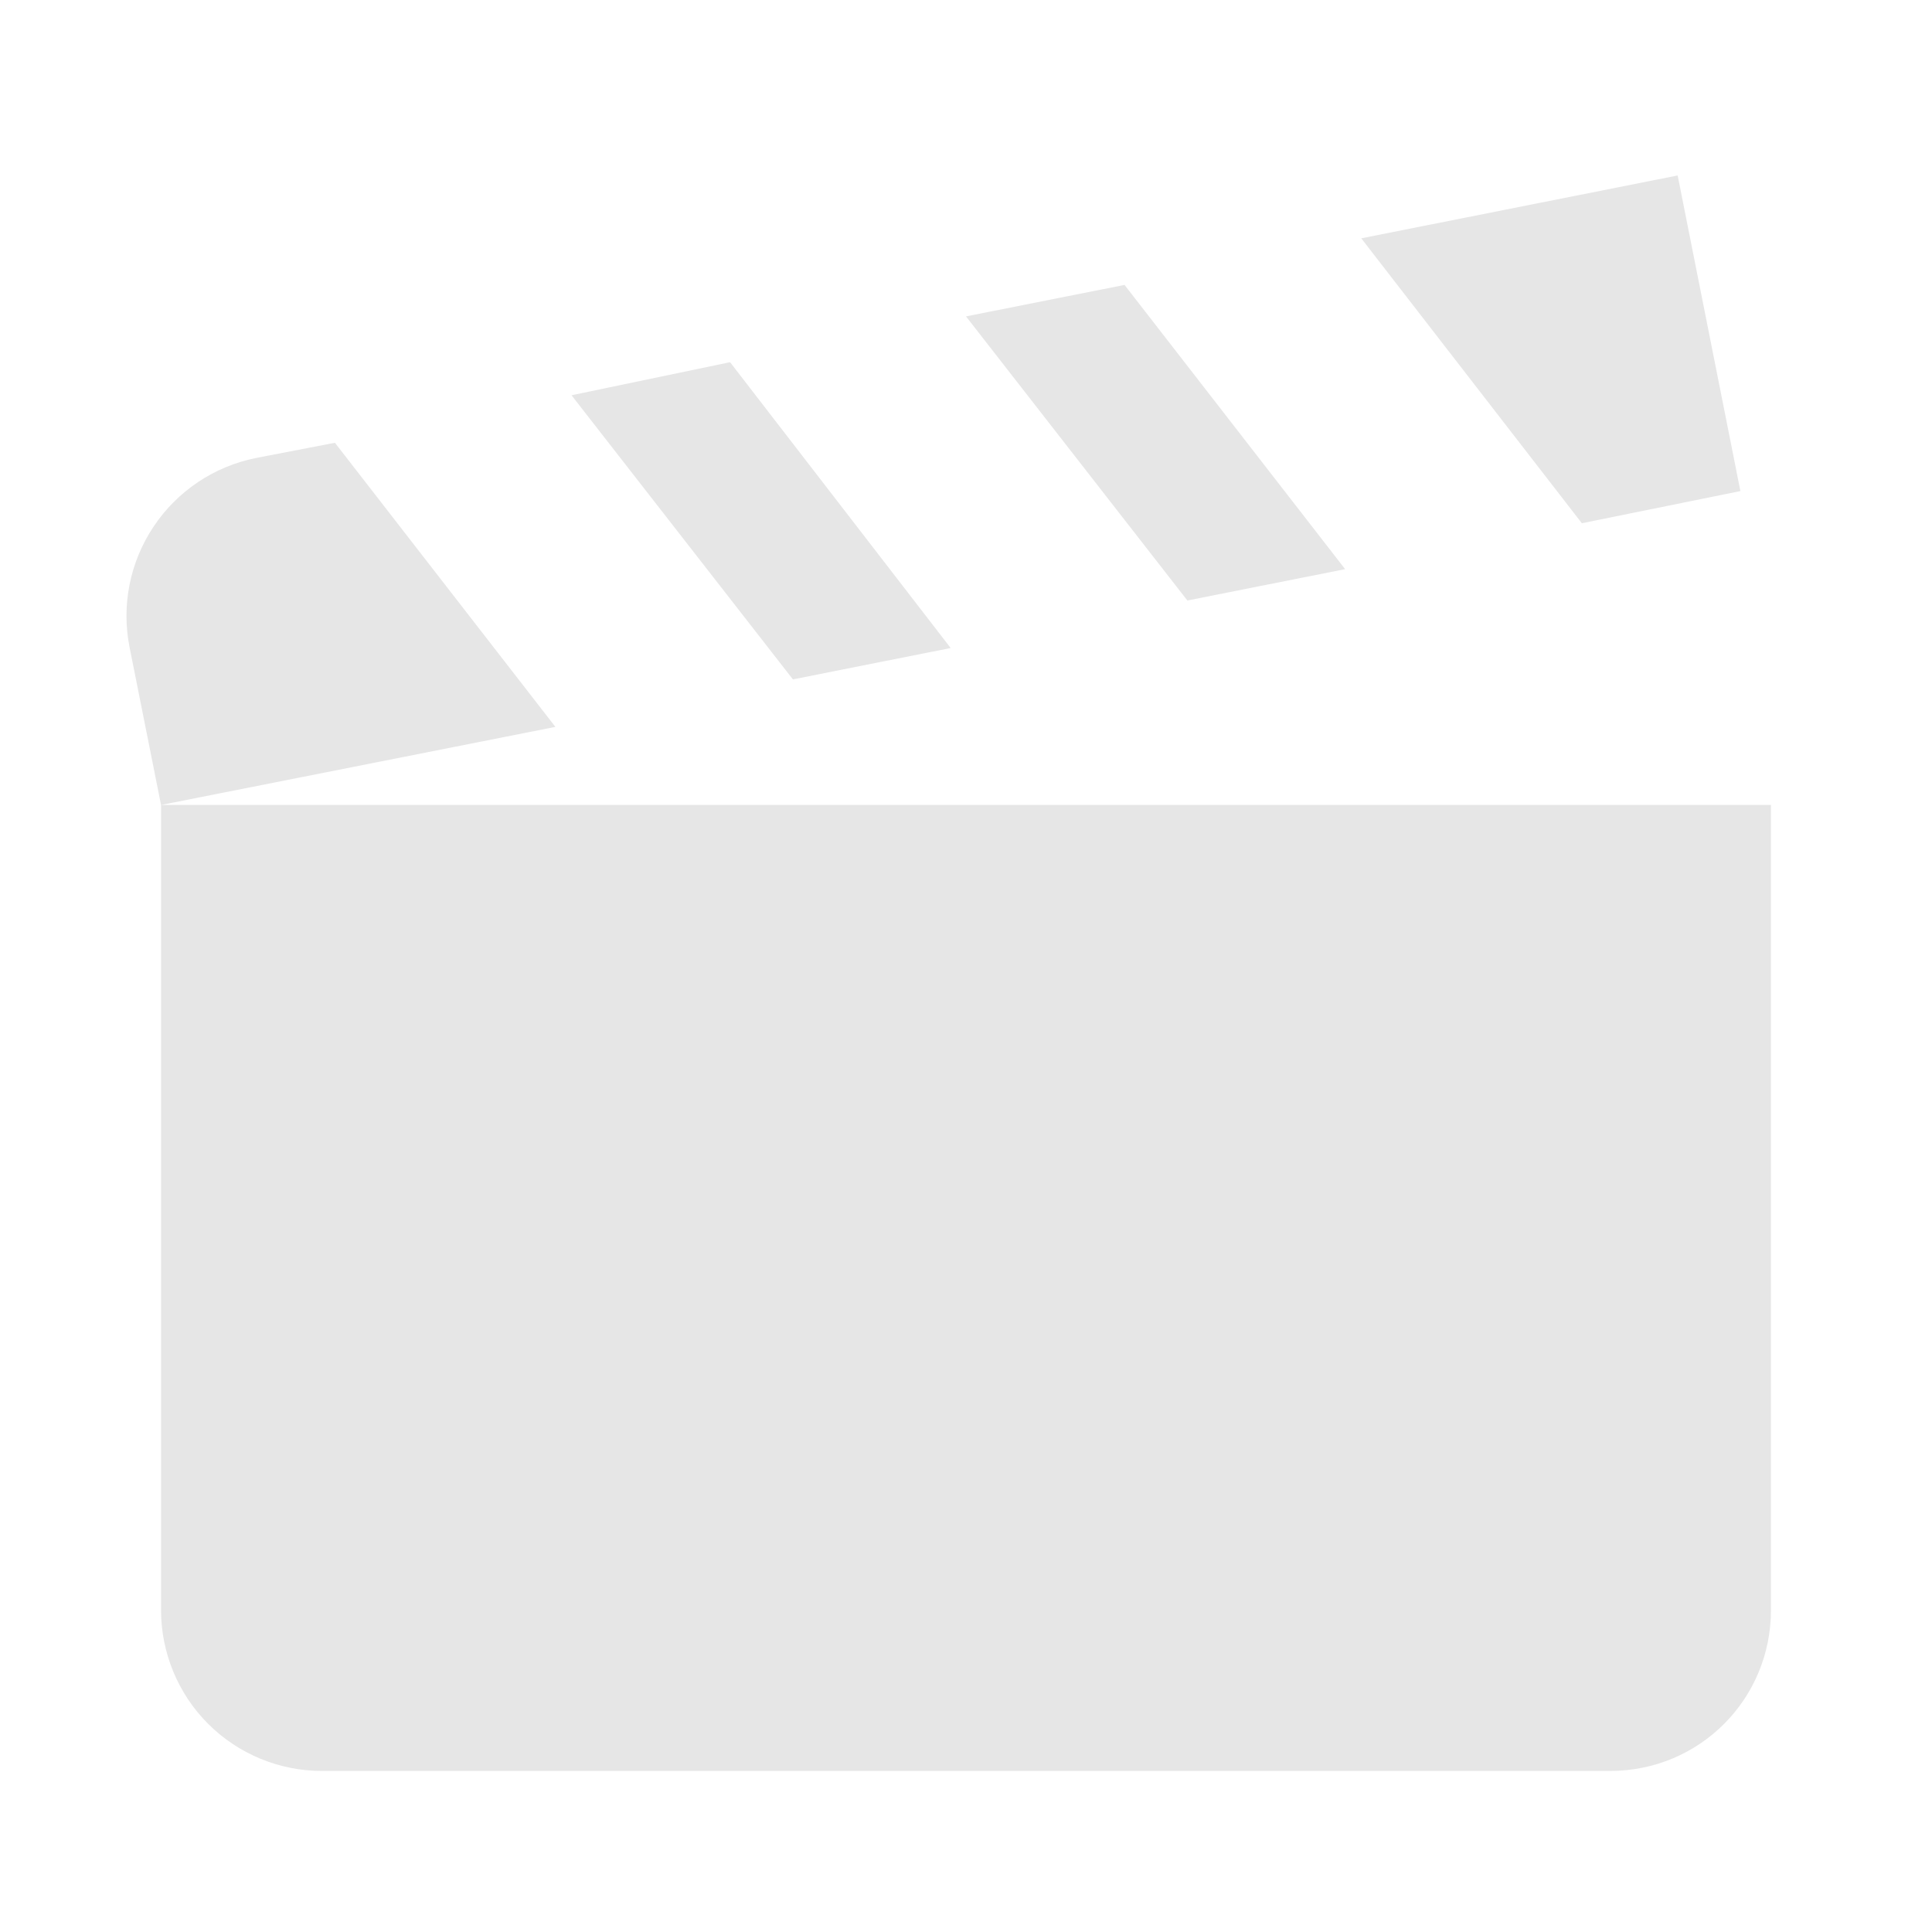
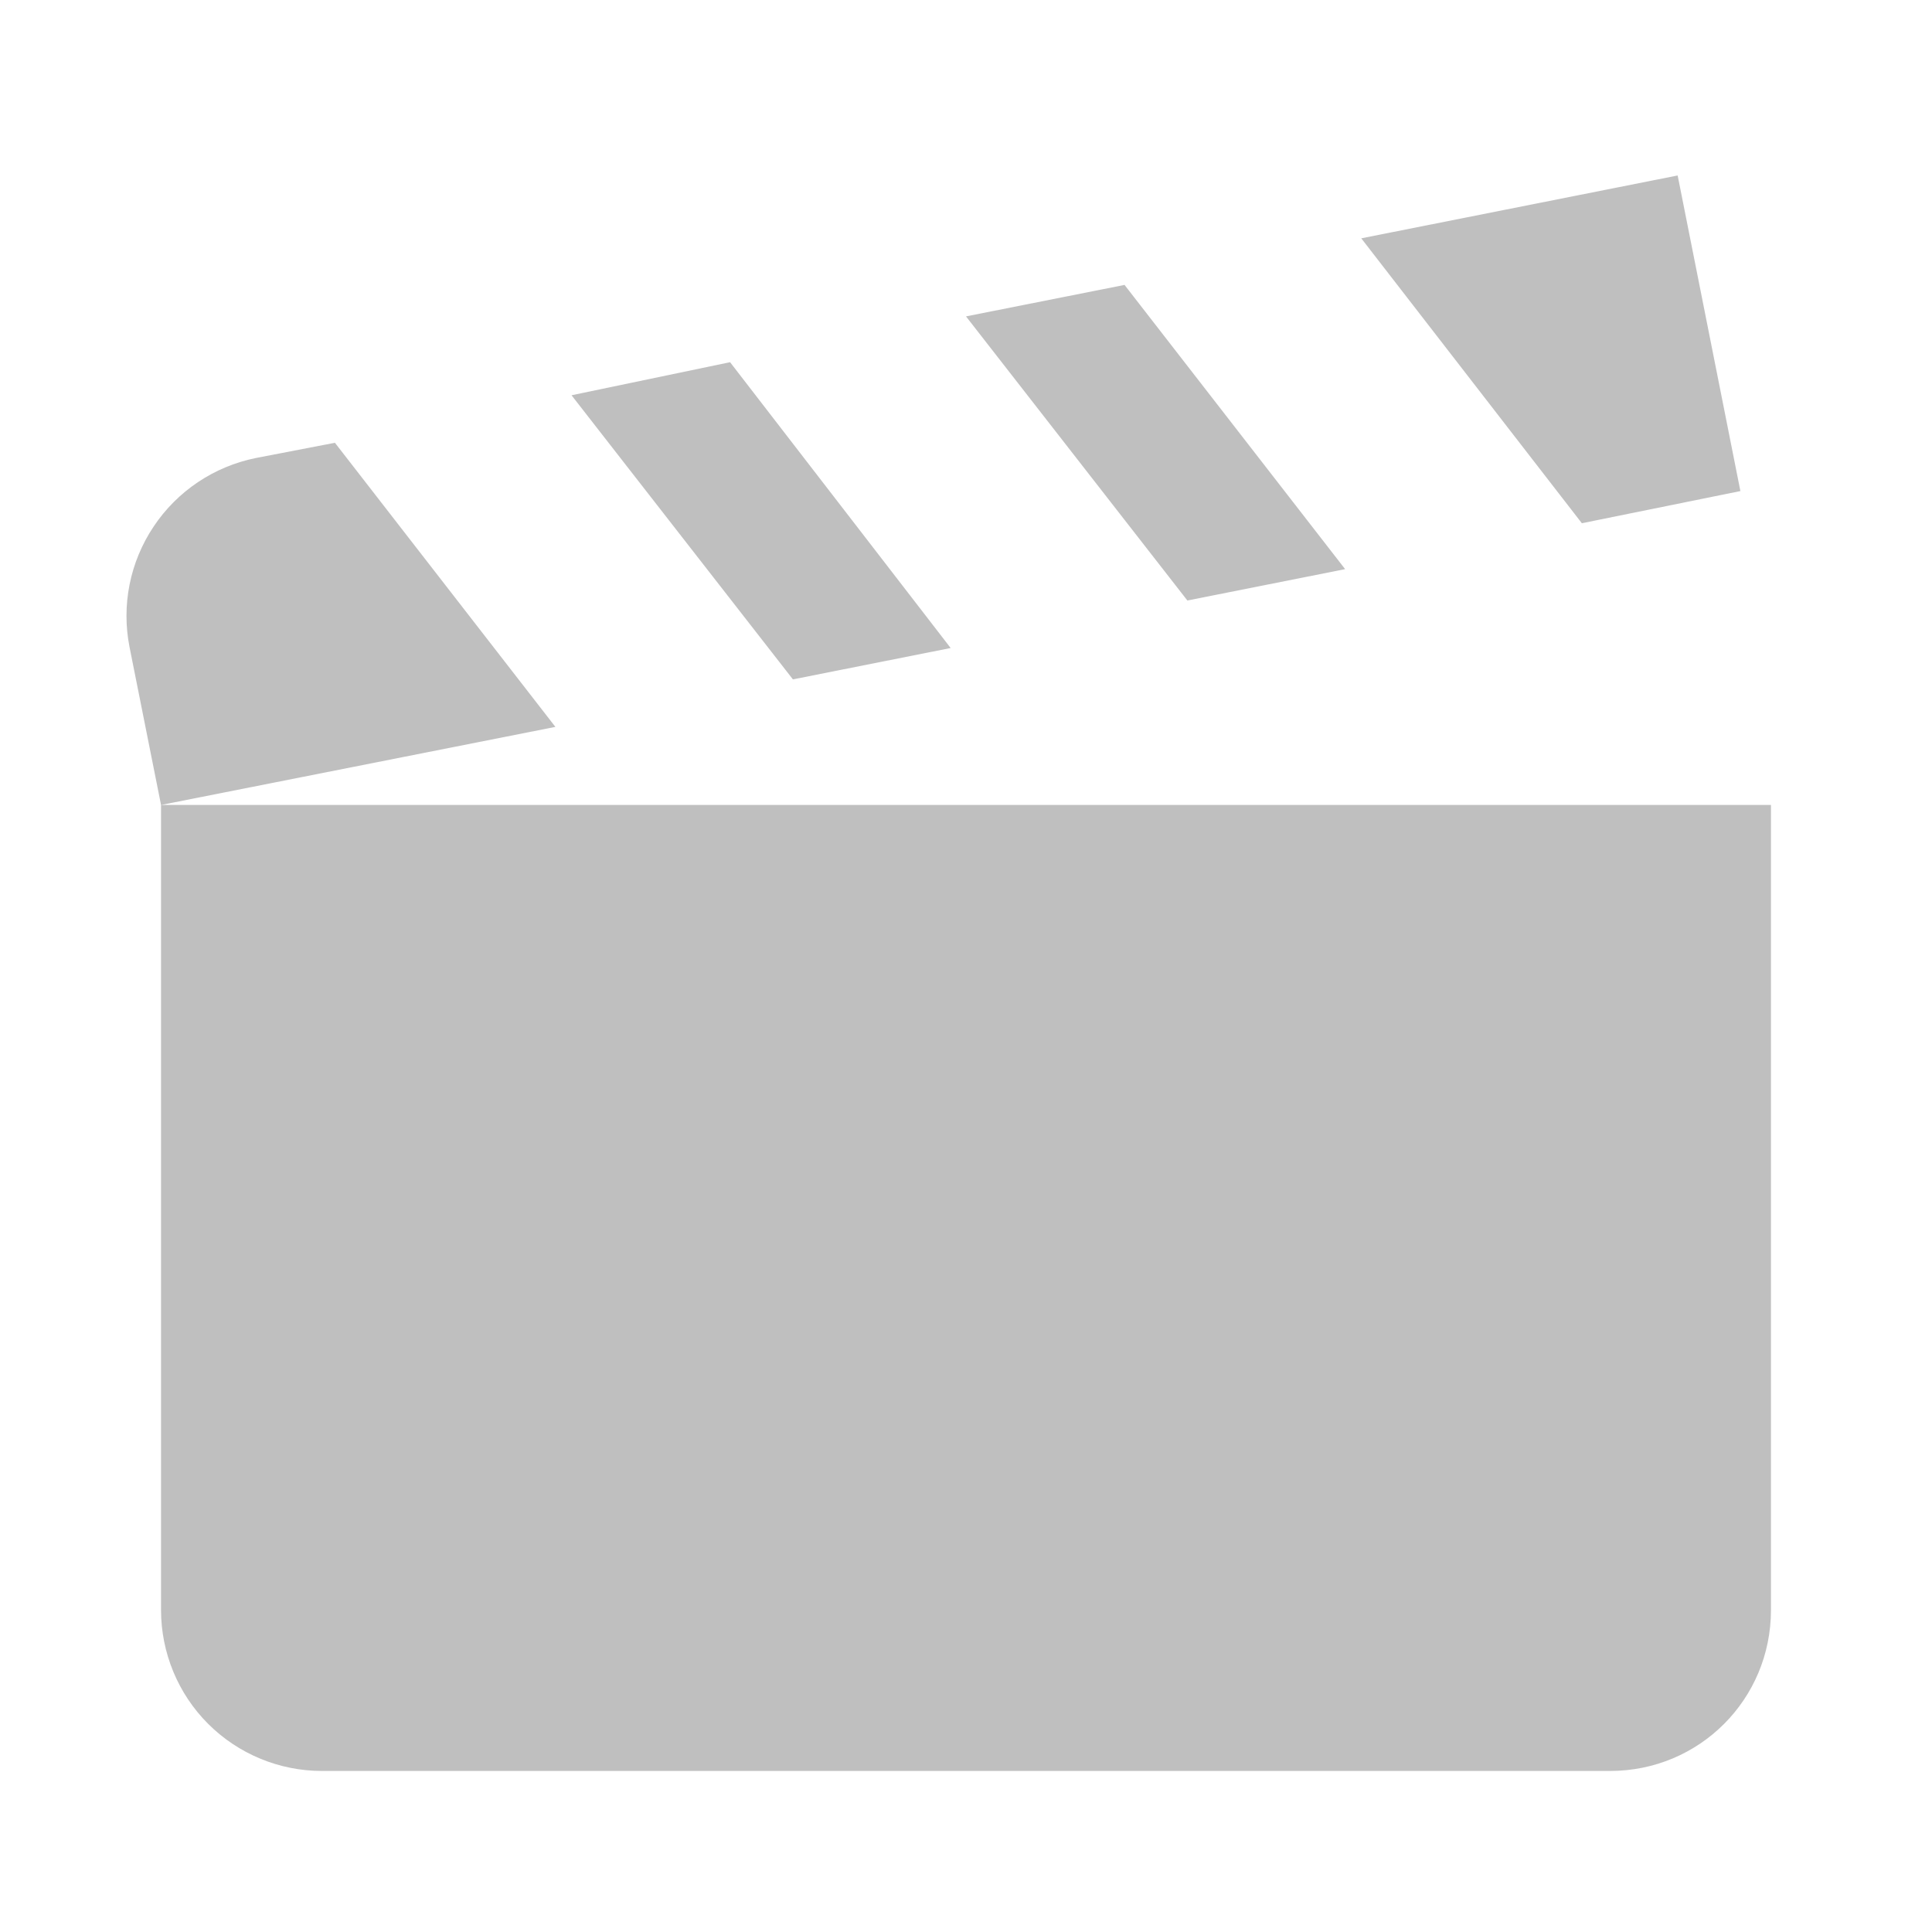
<svg xmlns="http://www.w3.org/2000/svg" width="17" height="17" viewBox="0 0 17 17" fill="none">
-   <g id="mdi:film-open">
-     <path id="Vector" d="M14.762 1.544L11.978 2.097L13.919 4.604L15.314 4.321L14.762 1.544ZM9.895 2.507L8.5 2.784L10.448 5.284L11.836 5.008L9.895 2.507ZM6.424 3.187L5.029 3.478L6.977 5.978L8.365 5.702L6.424 3.187ZM2.947 3.896L2.252 4.03C1.884 4.104 1.56 4.321 1.352 4.633C1.143 4.945 1.067 5.327 1.14 5.695L1.417 7.083L4.887 6.396L2.947 3.896ZM1.417 7.083V14.167C1.417 14.542 1.566 14.903 1.831 15.168C2.097 15.434 2.458 15.583 2.833 15.583H14.167C14.953 15.583 15.583 14.953 15.583 14.167V7.083H1.417Z" fill="#E6E6E6" />
-   </g>
+   <path d="M14.762 1.544L11.978 2.097L13.919 4.604L15.314 4.321L14.762 1.544ZM9.895 2.507L8.5 2.784L10.448 5.284L11.836 5.008L9.895 2.507ZM6.424 3.187L5.029 3.478L6.977 5.978L8.365 5.702L6.424 3.187ZM2.947 3.896L2.252 4.03C1.884 4.104 1.56 4.321 1.352 4.633C1.143 4.945 1.067 5.327 1.14 5.695L1.417 7.083L4.887 6.396L2.947 3.896ZM1.417 7.083V14.167C1.417 14.542 1.566 14.903 1.831 15.168C2.097 15.434 2.458 15.583 2.833 15.583H14.167C14.953 15.583 15.583 14.953 15.583 14.167V7.083H1.417Z" fill="#BFBFBF" />
</svg>
